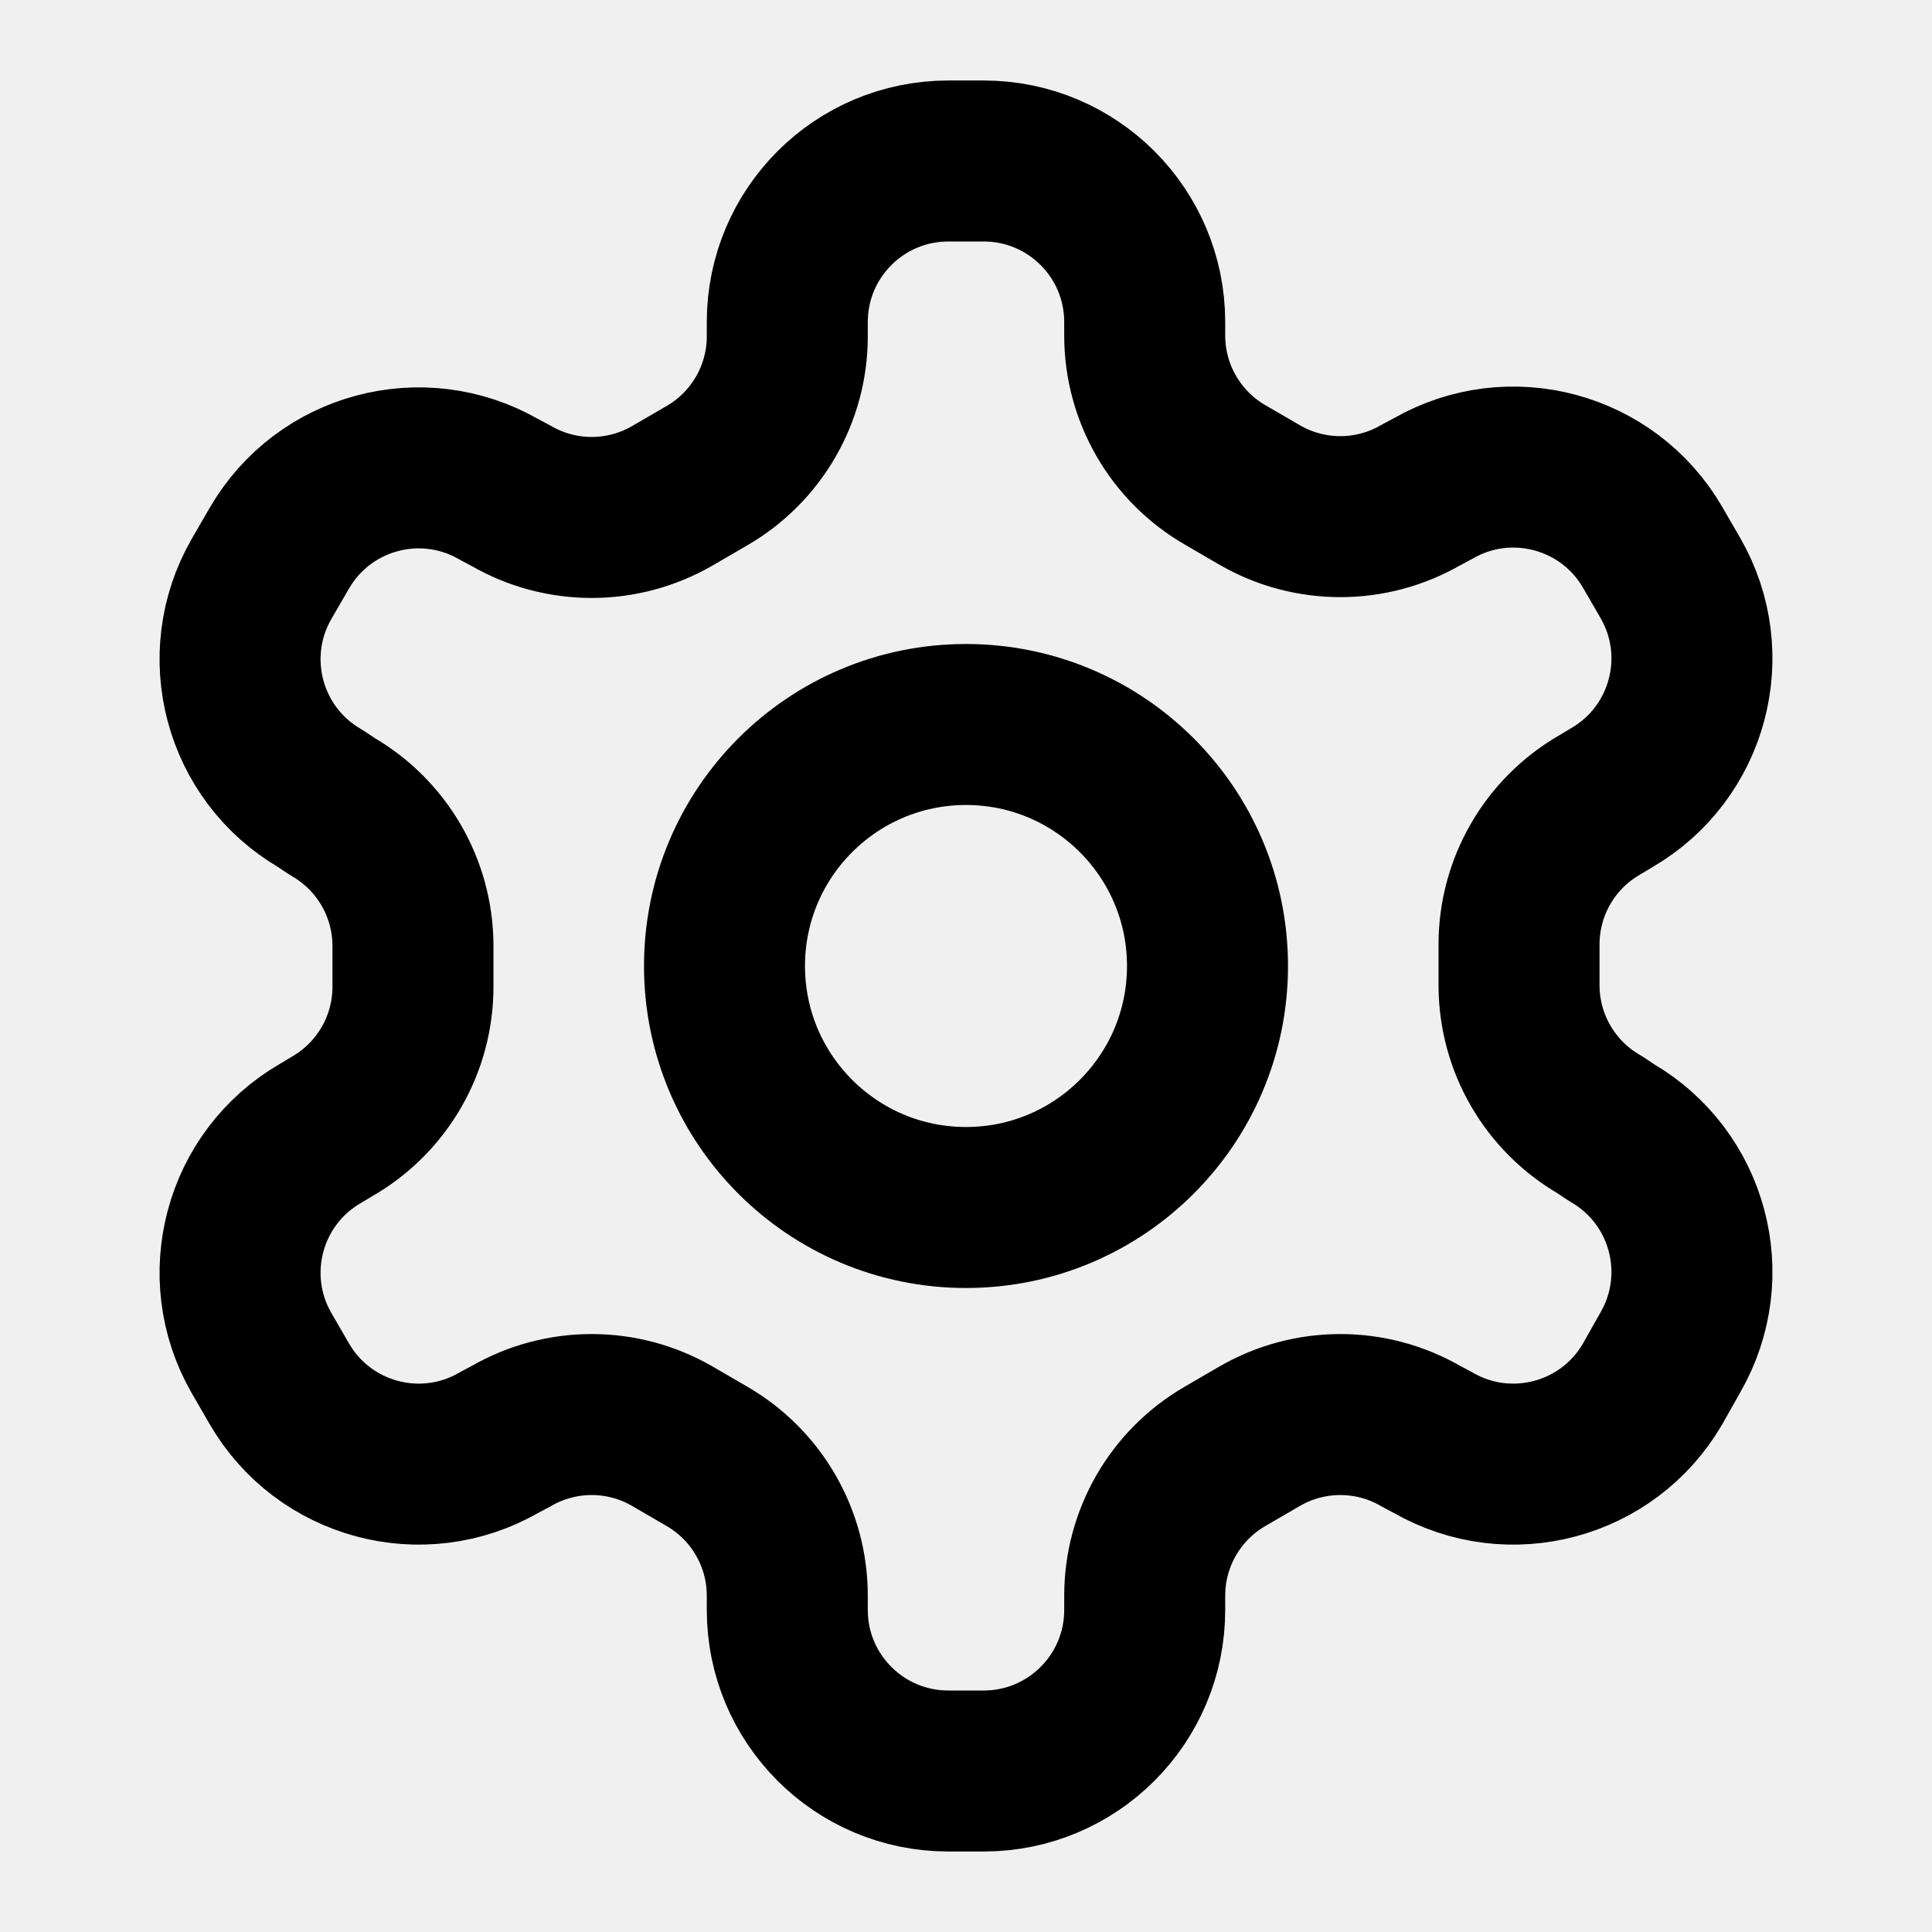
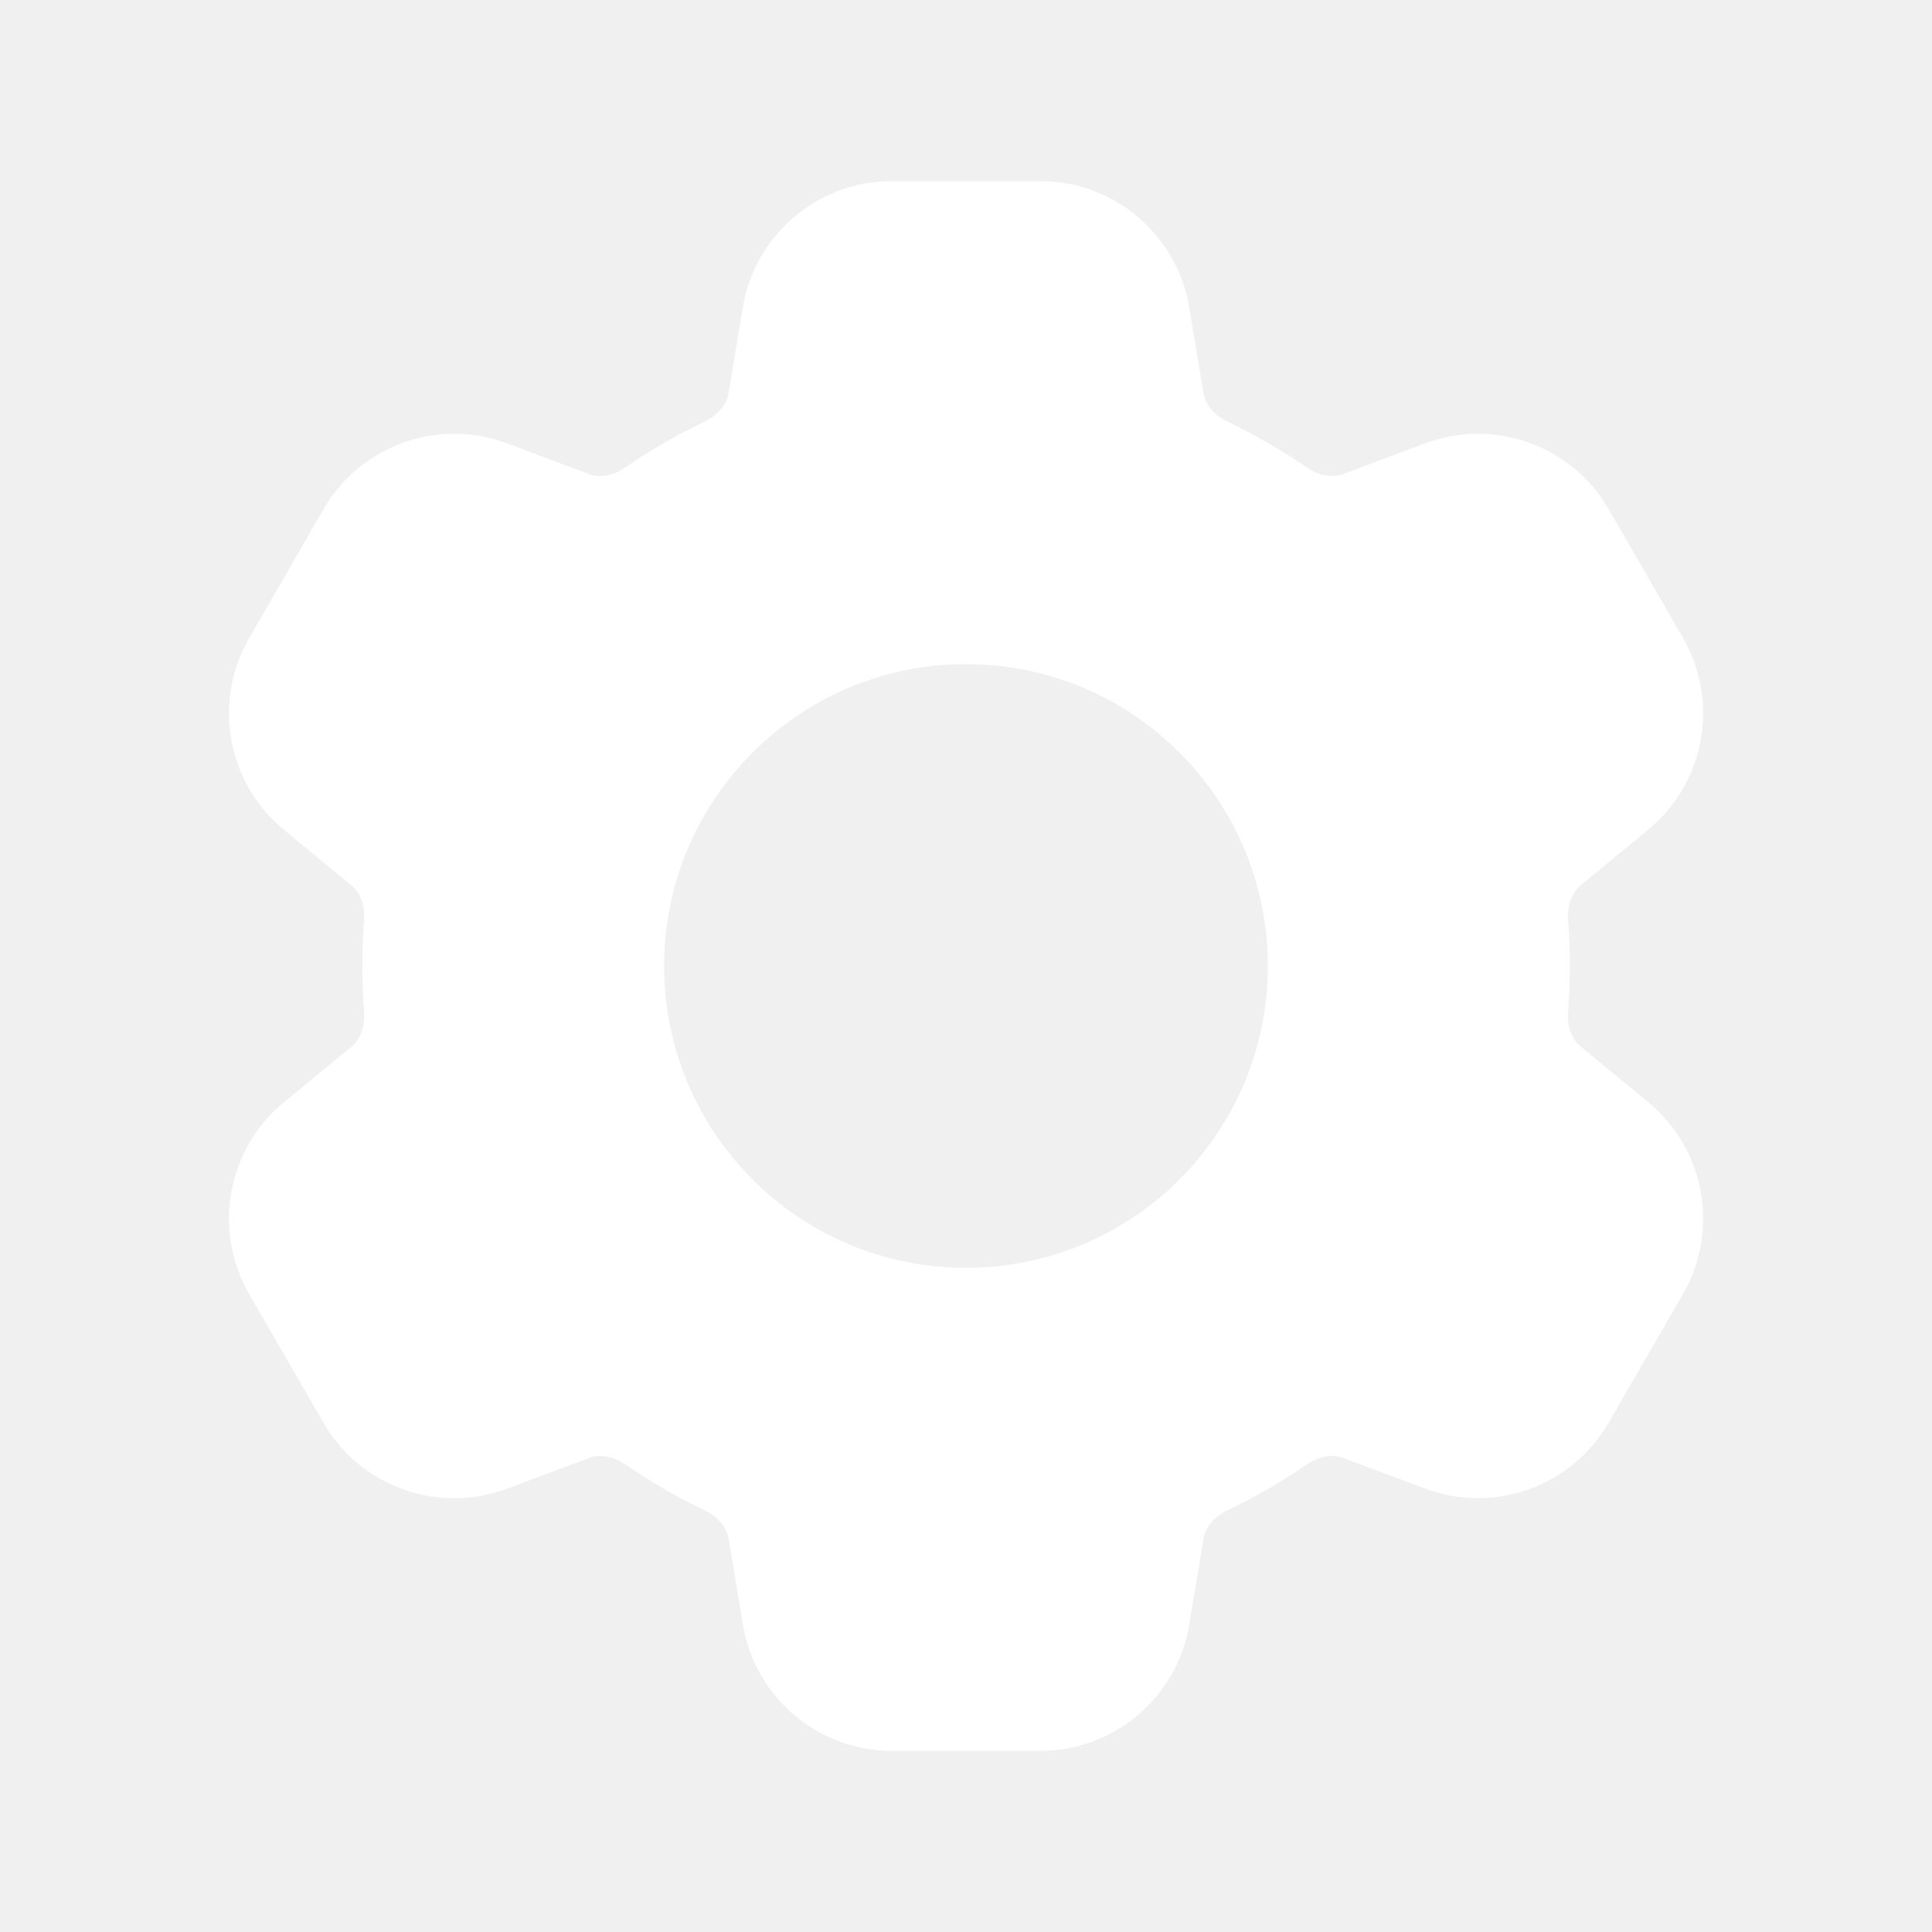
- <svg xmlns="http://www.w3.org/2000/svg" viewBox="0 0 24 24" fill="none" stroke="currentColor" stroke-width="2" stroke-linecap="round" stroke-linejoin="round">
-   <path d="M12.22 2h-.44a2 2 0 0 0-2 2v.18a2 2 0 0 1-1 1.73l-.43.25a2 2 0 0 1-2 0l-.15-.08a2 2 0 0 0-2.73.73l-.22.38a2 2 0 0 0 .73 2.73l.15.1a2 2 0 0 1 1 1.72v.51a2 2 0 0 1-1 1.74l-.15.09a2 2 0 0 0-.73 2.73l.22.38a2 2 0 0 0 2.73.73l.15-.08a2 2 0 0 1 2 0l.43.25a2 2 0 0 1 1 1.73V20a2 2 0 0 0 2 2h.44a2 2 0 0 0 2-2v-.18a2 2 0 0 1 1-1.73l.43-.25a2 2 0 0 1 2 0l.15.08a2 2 0 0 0 2.73-.73l.22-.39a2 2 0 0 0-.73-2.73l-.15-.1a2 2 0 0 1-1-1.72v-.51a2 2 0 0 1 1-1.74l.15-.09a2 2 0 0 0 .73-2.73l-.22-.38a2 2 0 0 0-2.73-.73l-.15.08a2 2 0 0 1-2 0l-.43-.25a2 2 0 0 1-1-1.73V4a2 2 0 0 0-2-2z" />
-   <circle cx="12" cy="12" r="3" />
+ <svg xmlns="http://www.w3.org/2000/svg" viewBox="0 0 24 24" fill="white">
+   <path fill-rule="evenodd" d="M11.078 2.25c-.917 0-1.699.663-1.85 1.567L9.05 4.889c-.02.12-.115.26-.297.348a7.493 7.493 0 0 0-.986.57c-.166.115-.334.126-.45.083L6.3 5.508a1.875 1.875 0 0 0-2.282.819l-.922 1.597a1.875 1.875 0 0 0 .432 2.385l.84.692c.095.078.17.229.154.43a7.598 7.598 0 0 0 0 1.139c.015.2-.059.352-.153.43l-.841.692a1.875 1.875 0 0 0-.432 2.385l.922 1.597a1.875 1.875 0 0 0 2.282.818l1.019-.382c.115-.043.283-.031.45.082.312.214.641.405.985.57.182.088.277.228.297.35l.178 1.071c.151.904.933 1.567 1.85 1.567h1.844c.916 0 1.699-.663 1.85-1.567l.178-1.072c.02-.12.114-.26.297-.349.344-.165.673-.356.985-.57.167-.114.335-.125.45-.082l1.02.382a1.875 1.875 0 0 0 2.28-.819l.923-1.597a1.875 1.875 0 0 0-.432-2.385l-.84-.692c-.095-.078-.17-.229-.154-.43a7.614 7.614 0 0 0 0-1.139c-.016-.2.059-.352.153-.43l.84-.692c.708-.582.891-1.59.433-2.385l-.922-1.597a1.875 1.875 0 0 0-2.282-.818l-1.02.382c-.114.043-.282.031-.449-.083a7.49 7.49 0 0 0-.985-.57c-.183-.087-.277-.227-.297-.348l-.179-1.072a1.875 1.875 0 0 0-1.85-1.567h-1.843ZM12 15.75a3.75 3.75 0 1 0 0-7.5 3.75 3.75 0 0 0 0 7.5Z" clip-rule="evenodd" />
</svg>
